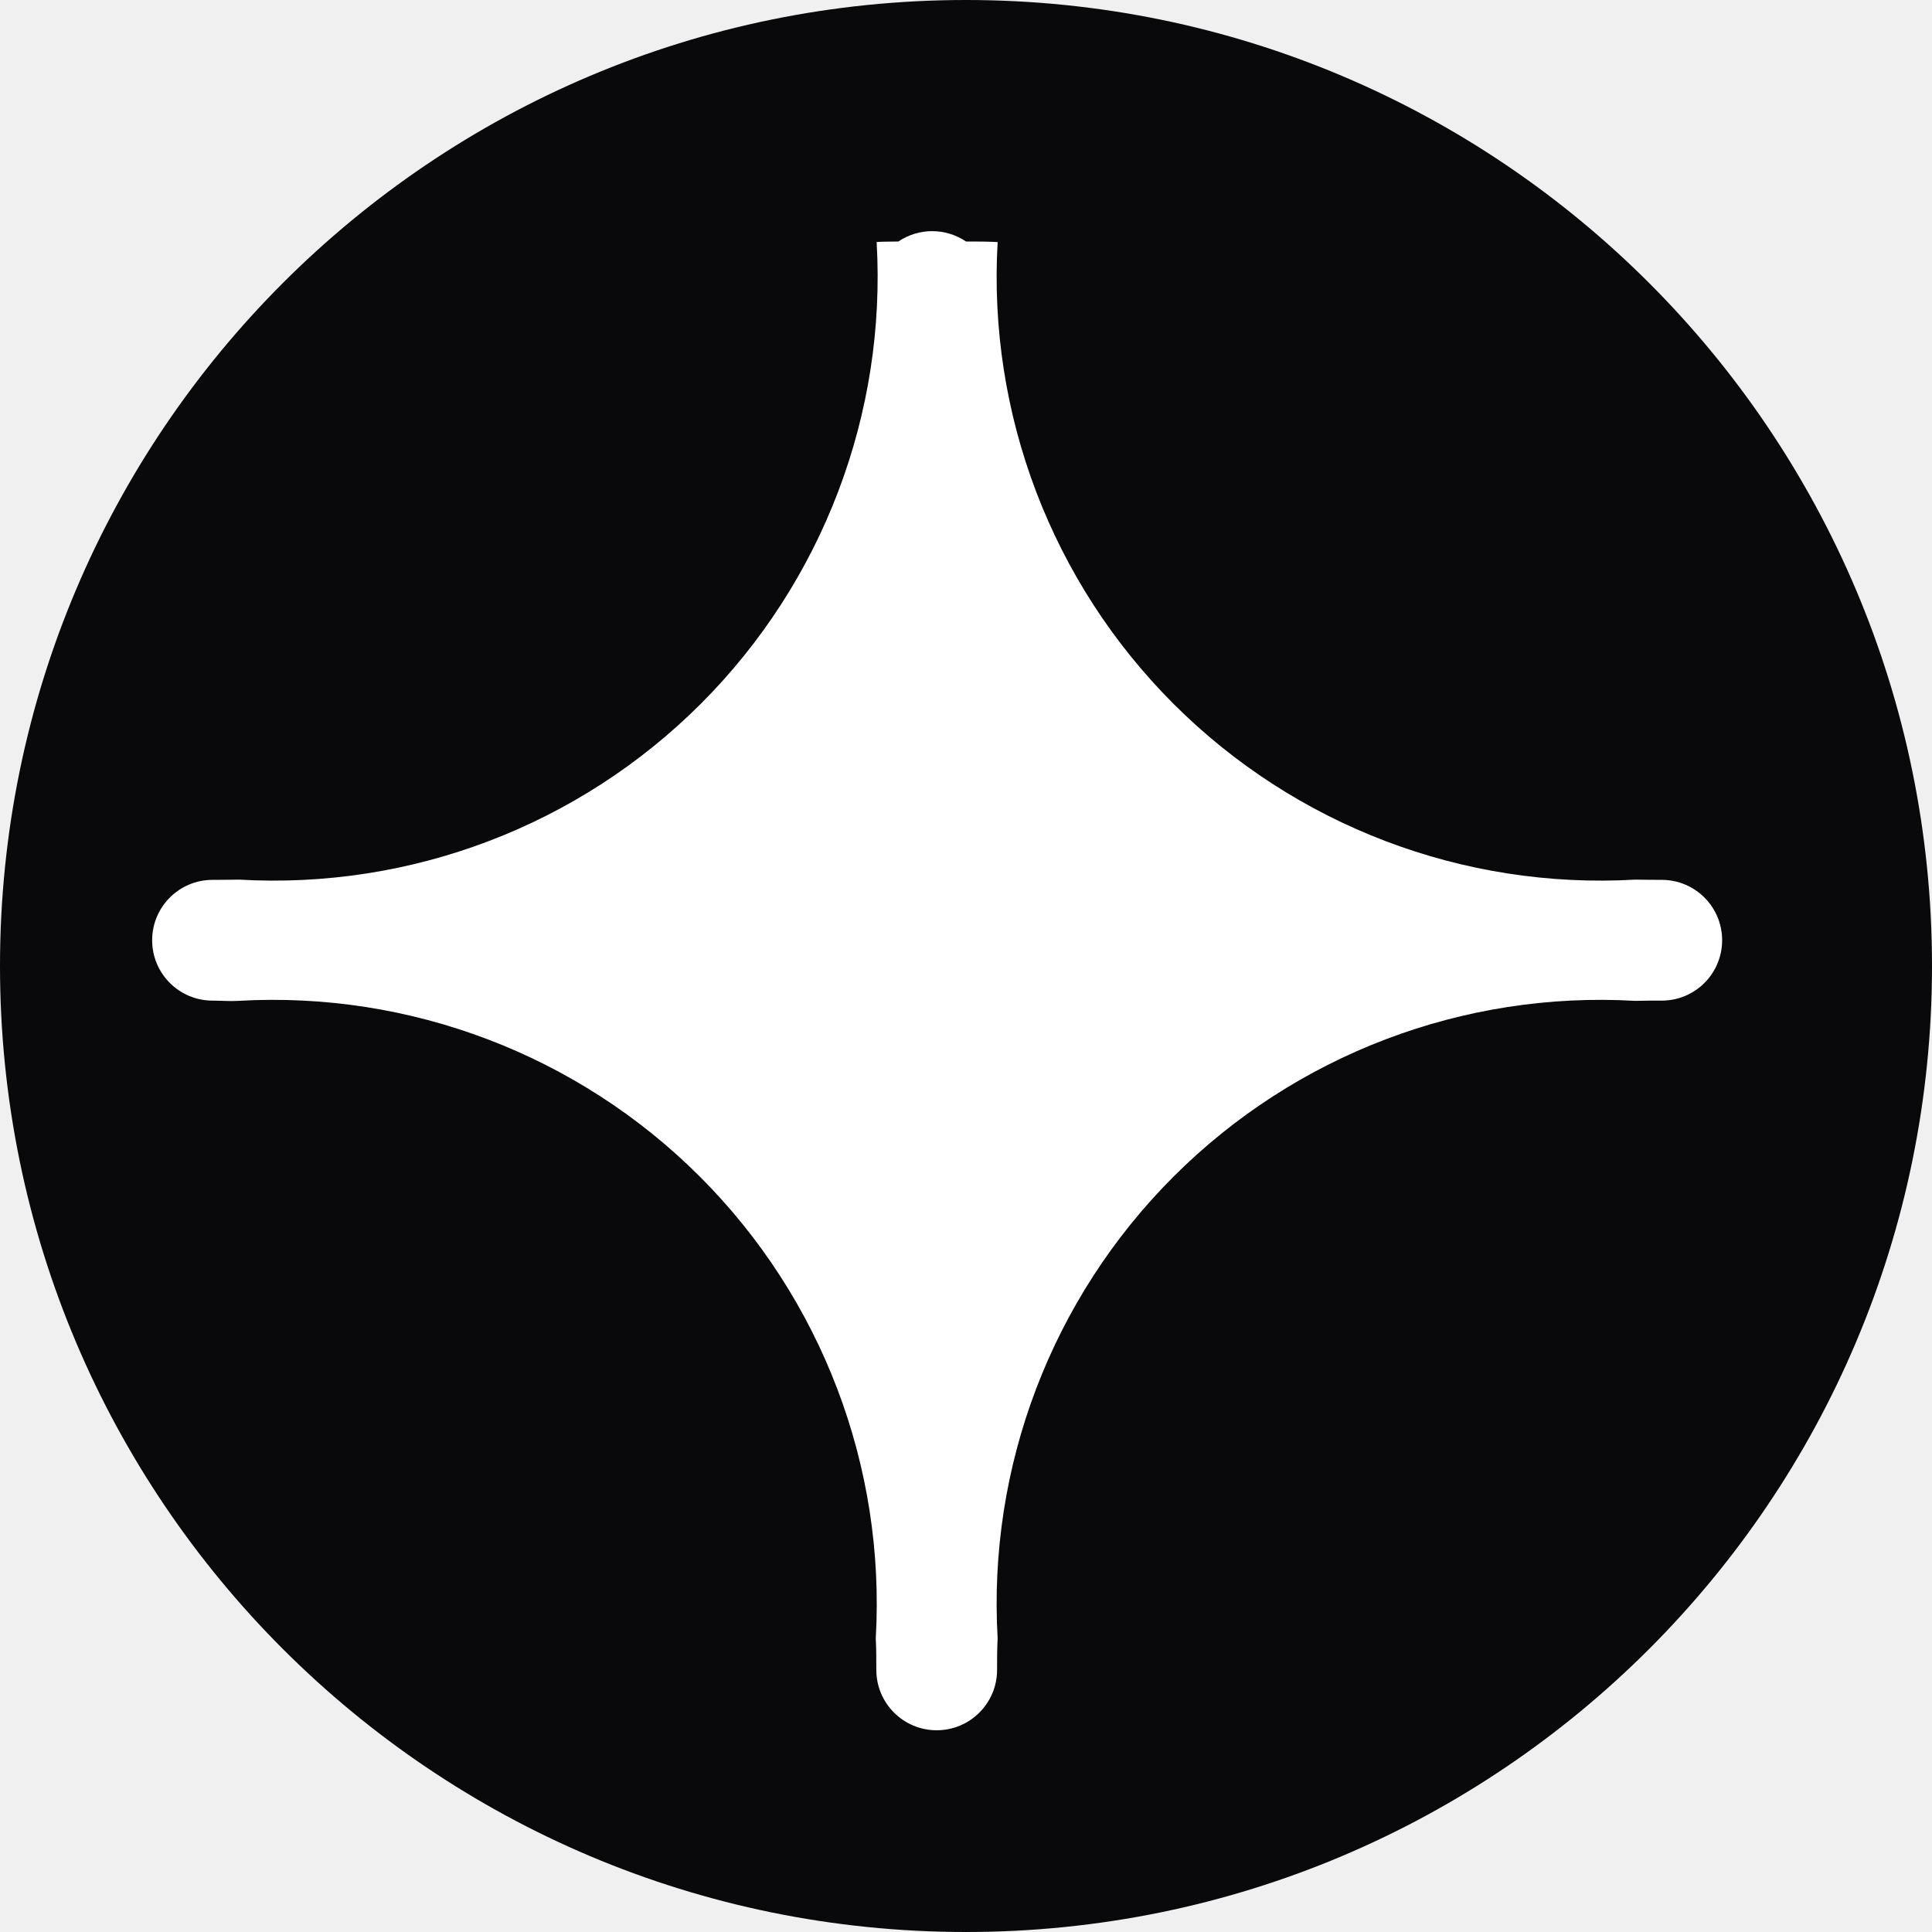
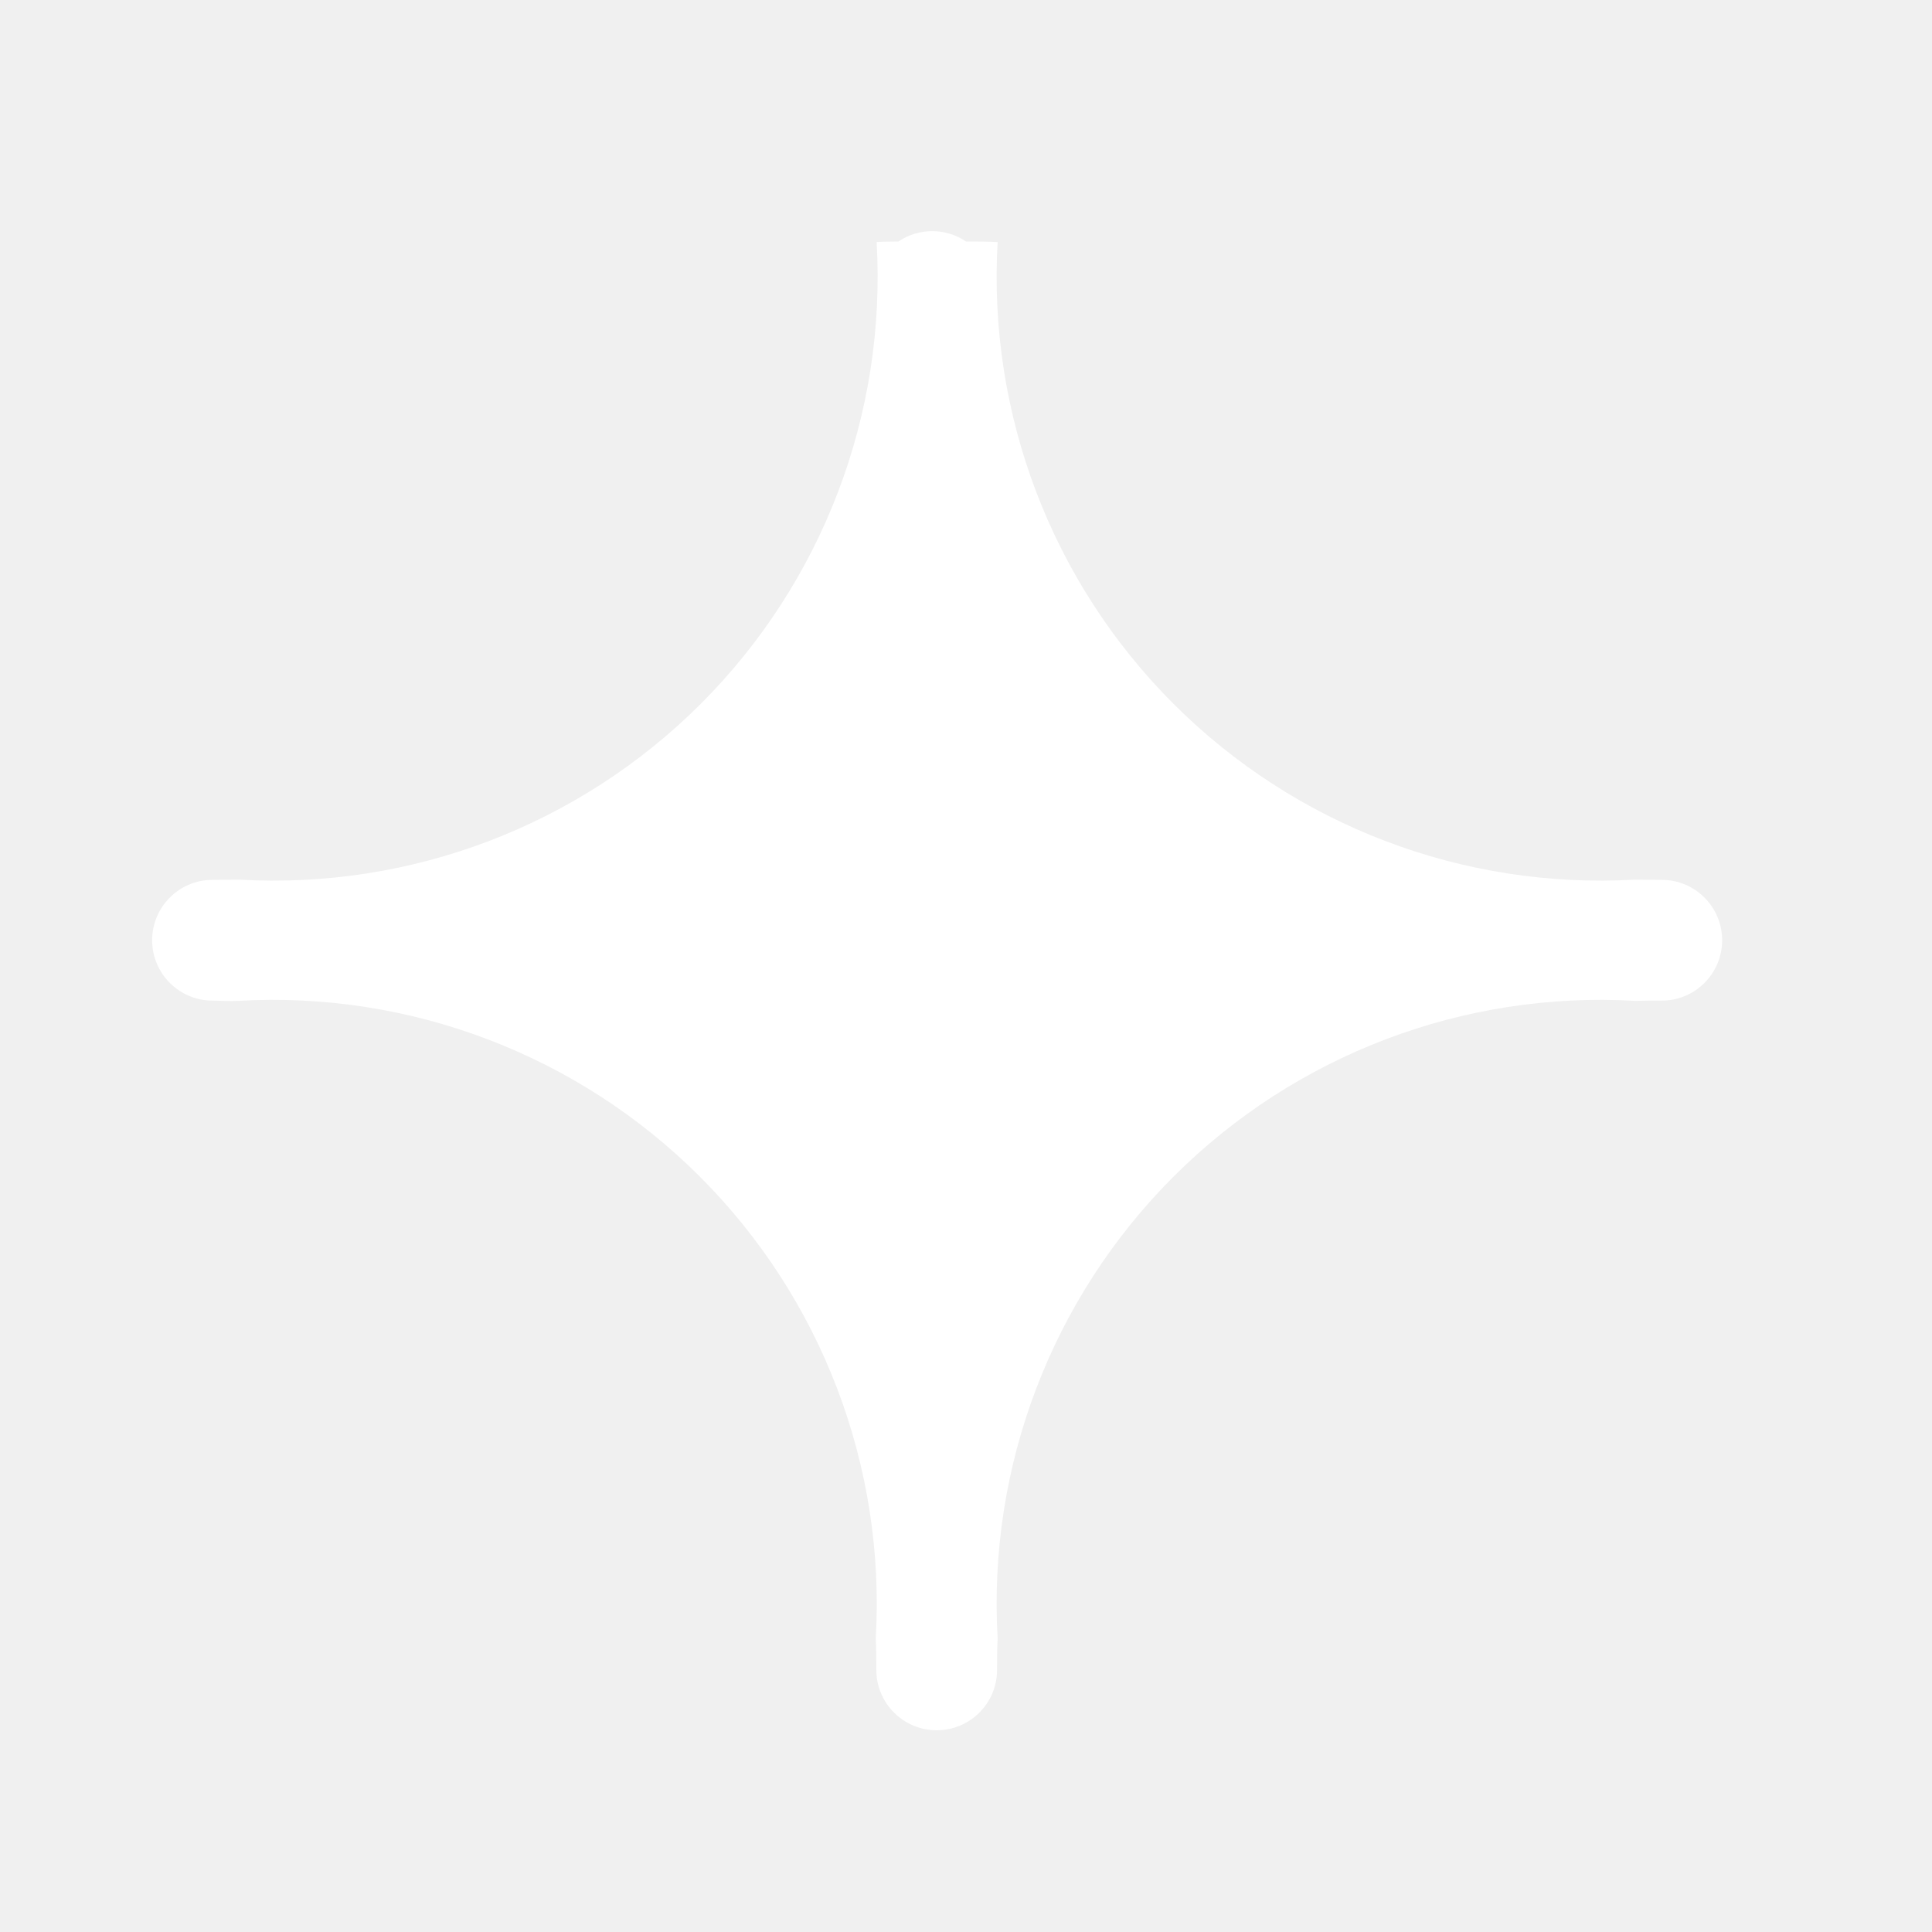
<svg xmlns="http://www.w3.org/2000/svg" width="32" height="32" viewBox="0 0 24 24" fill="none">
-   <rect width="24" height="24" rx="12" fill="#09090b" />
  <path d="M12 3c.132 0 .263 0 .393.007a7.5 7.5 0 0 0 7.92 7.92c.11.002.22.003.33.003a.75.75 0 0 1 0 1.5c-.11 0-.22 0-.33.003a7.5 7.5 0 0 0-7.92 7.92c-.007.13-.007.261-.007.391a.75.75 0 0 1-1.5 0c0-.13 0-.261-.007-.391a7.5 7.5 0 0 0-7.92-7.92C2.86 12.44 2.75 12.43 2.64 12.43a.75.75 0 0 1 0-1.5c.11 0 .22-.001.33-.003a7.5 7.5 0 0 0 7.92-7.92C10.9 3.004 11.03 3 11.16 3a.75.75 0 0 1 .84 0Z" fill="#ffffff" />
</svg>
